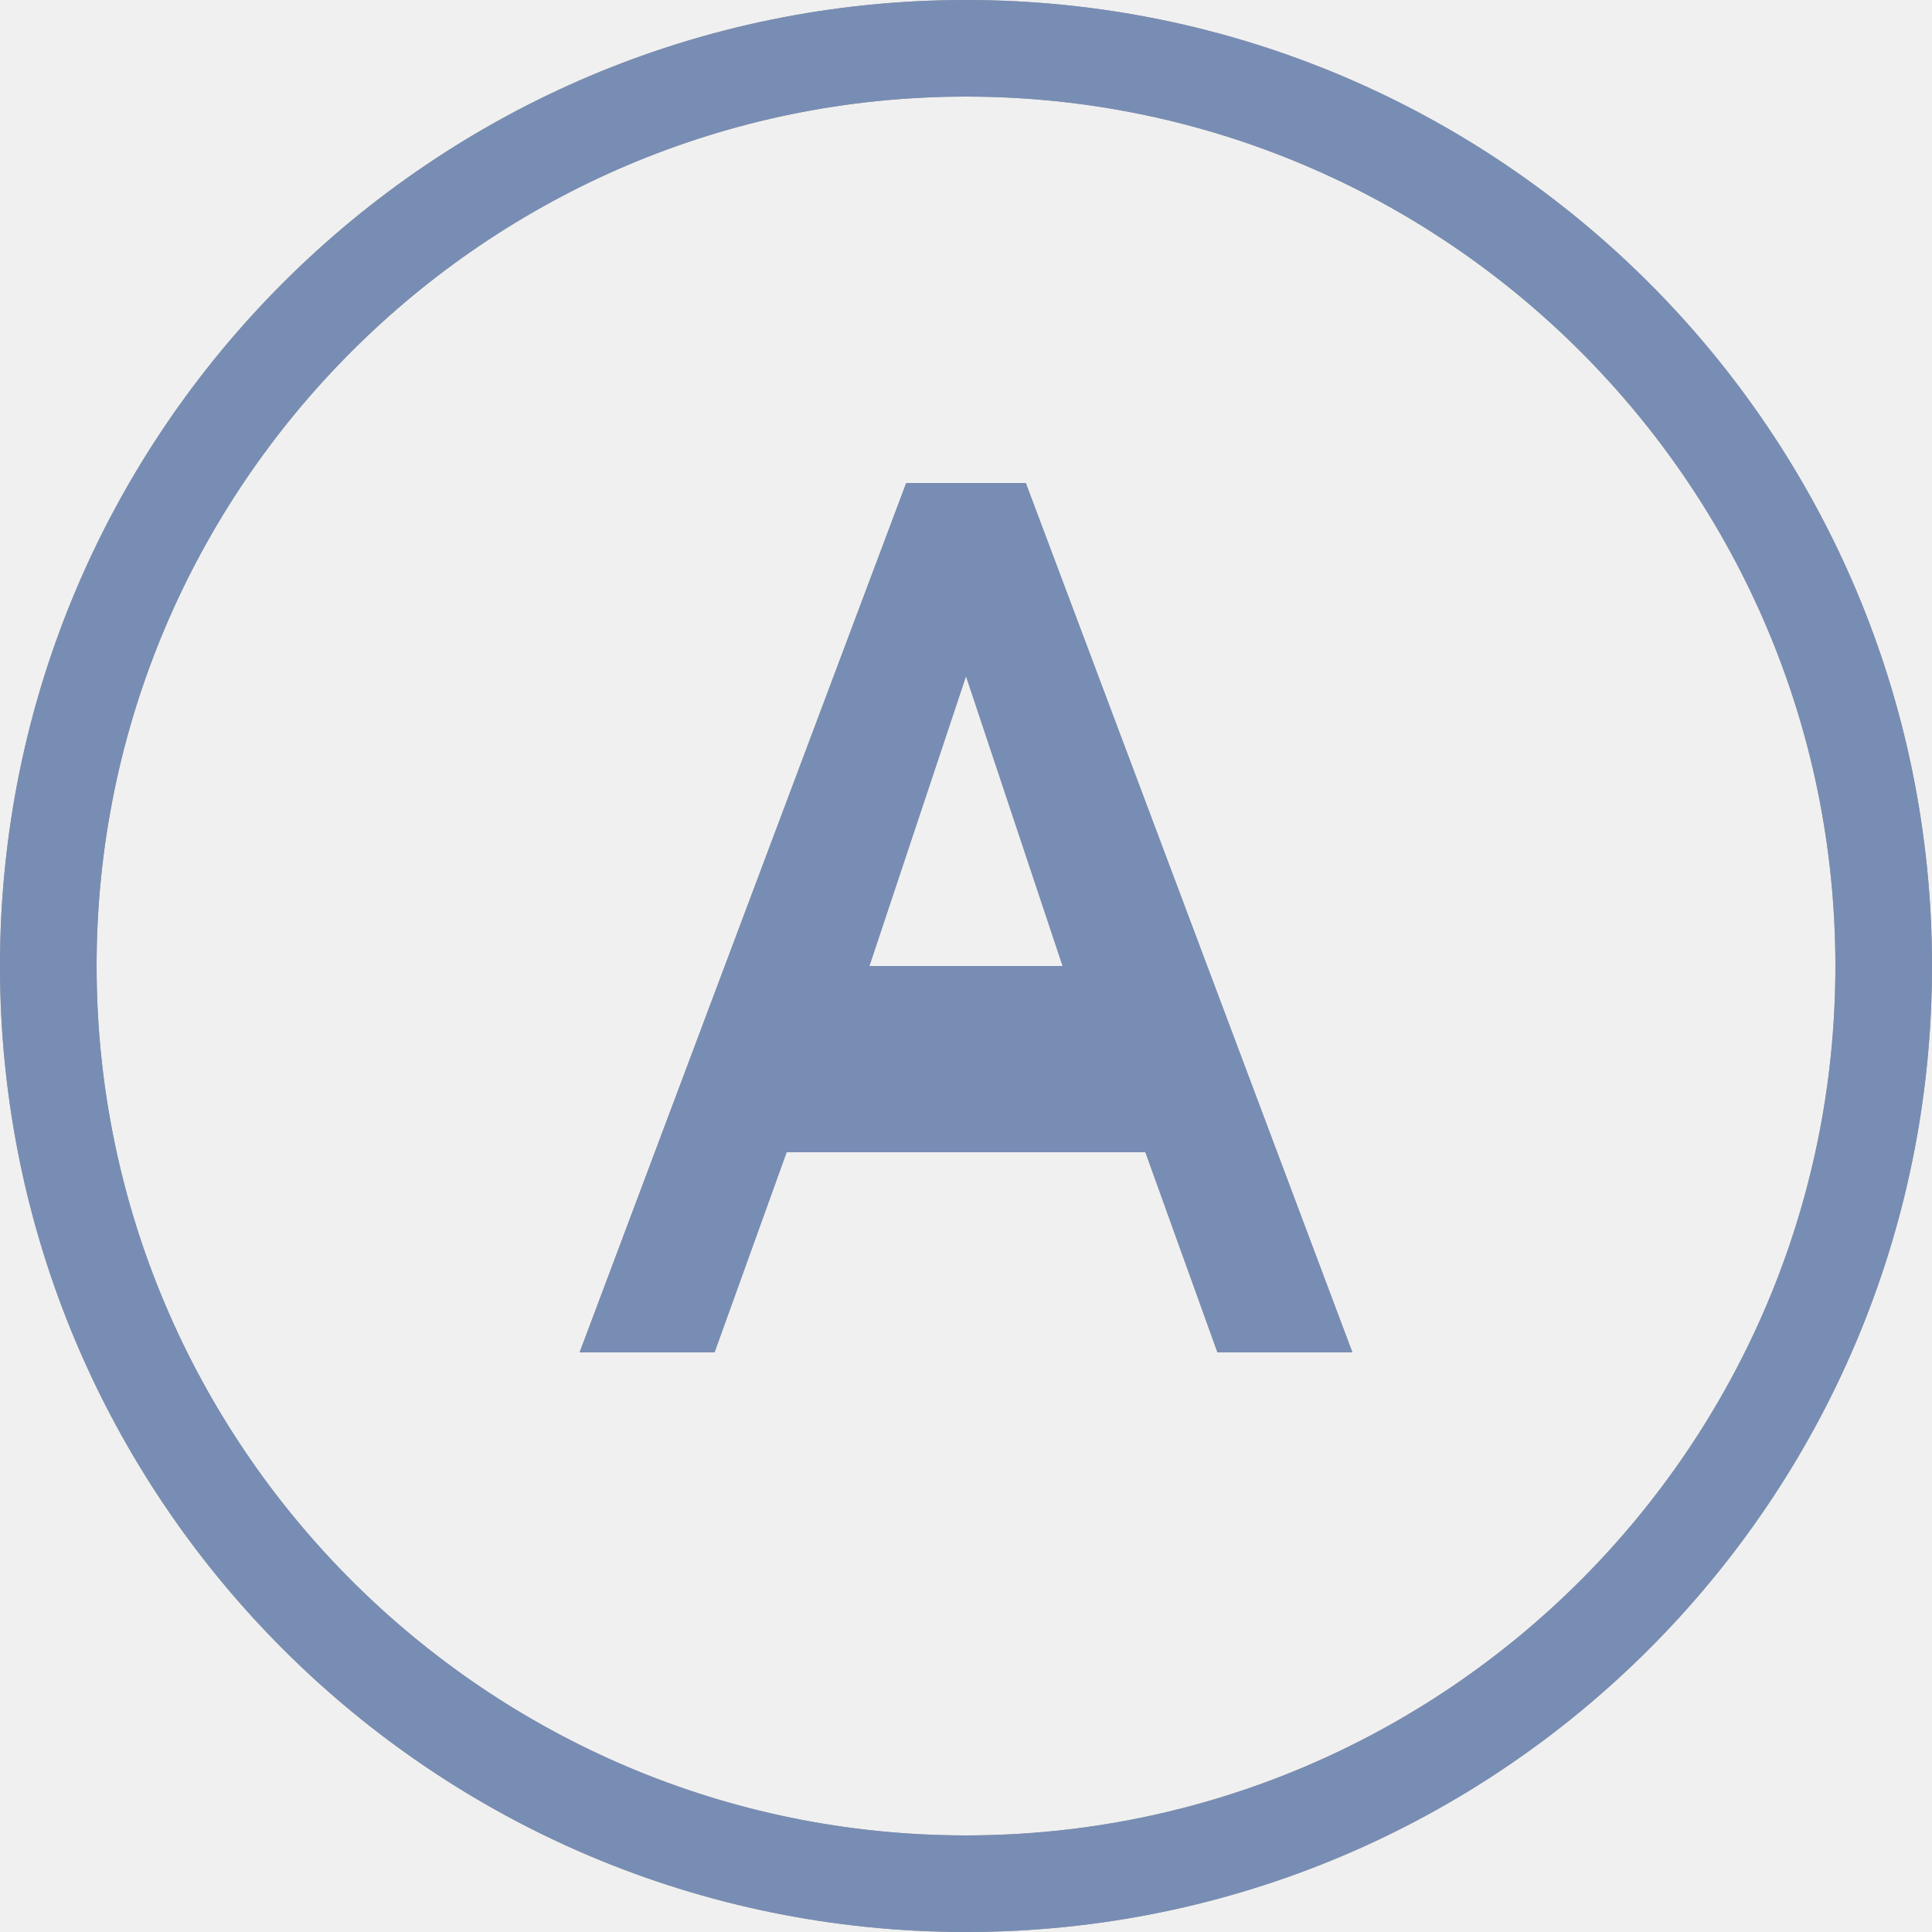
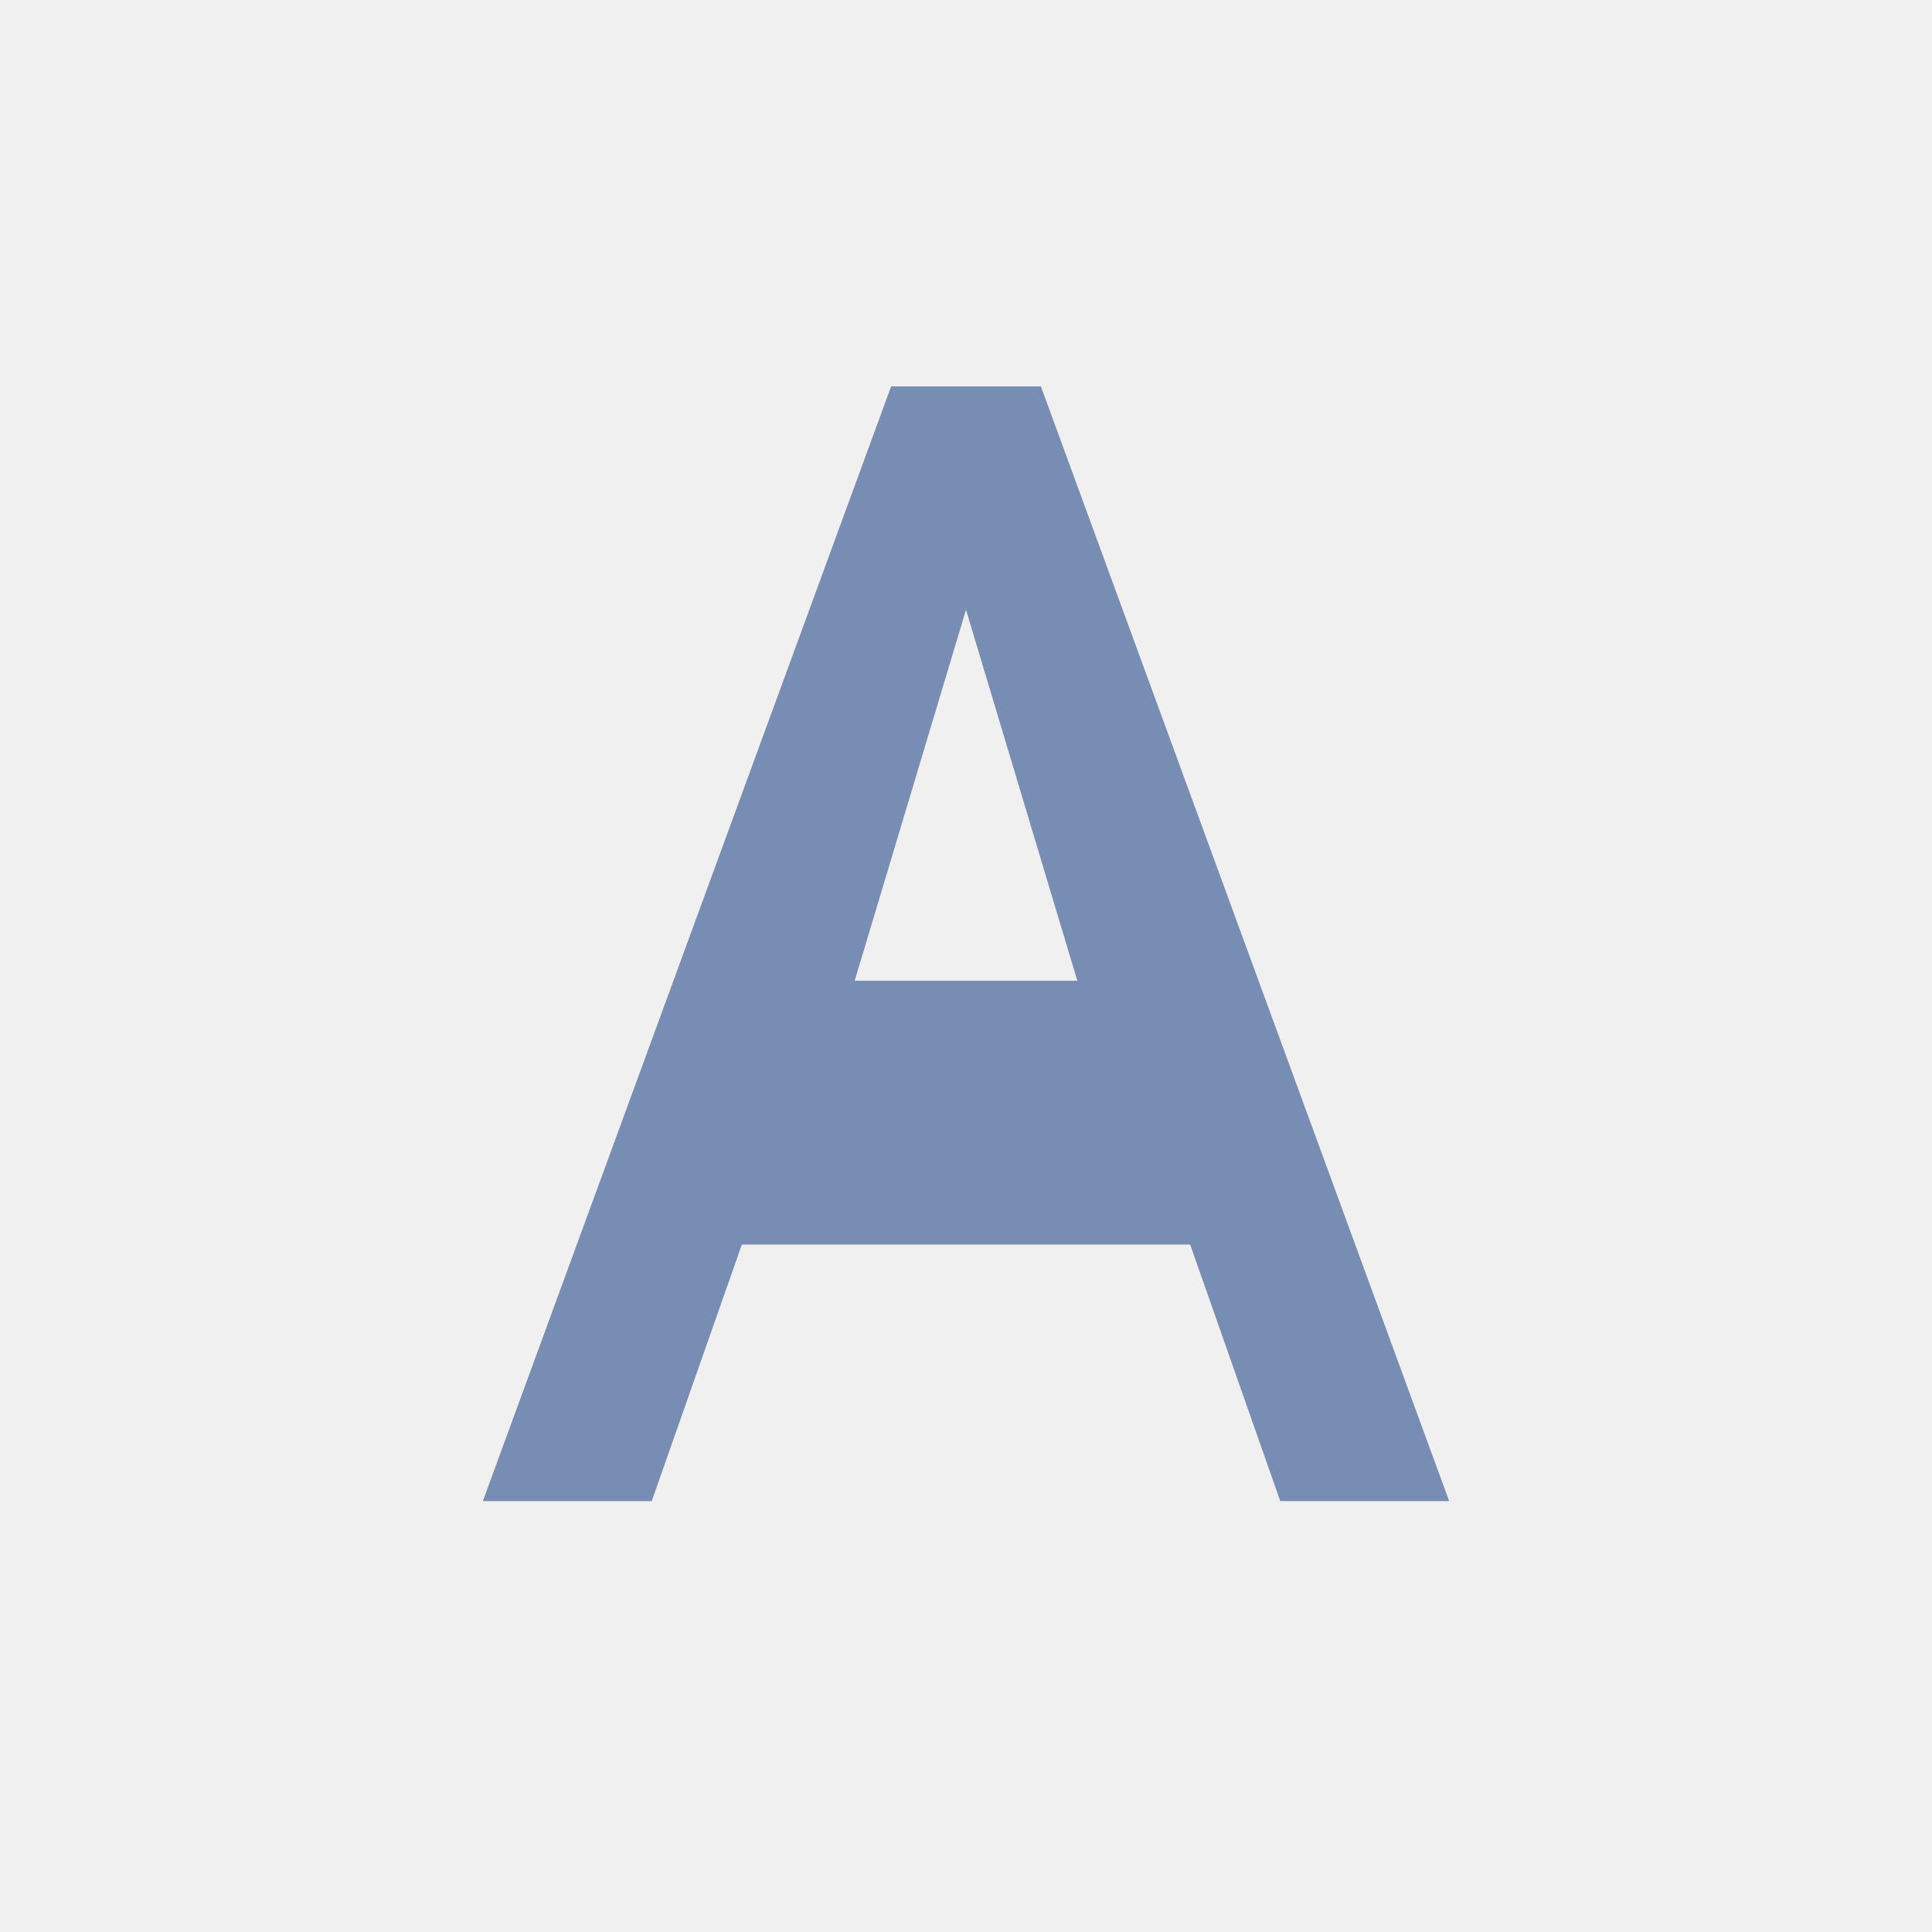
<svg xmlns="http://www.w3.org/2000/svg" xmlns:xlink="http://www.w3.org/1999/xlink" width="20px" height="20px" viewBox="0 0 20 20" version="1.1">
  <defs>
-     <path d="M10,0 C4.477,0 0,4.477 0,10 C0,15.523 4.477,20 10,20 C15.523,20 20,15.523 20,10 C20,4.477 15.523,0 10,0 M10,1 C14.963,1 19,5.037 19,10 C19,14.963 14.963,19 10,19 C5.037,19 1,14.963 1,10 C1,5.037 5.037,1 10,1 M7.397,14 L6,14 L9.381,5 L10.619,5 L14,14 L12.603,14 L11.857,11.928 L8.143,11.928 L7.397,14 Z M11,10 L10,7 L9,10 L11,10 Z" id="path-1" />
+     <path d="M6.746,15.538 L5,15.538 L9.226,4 L10.774,4 L15,15.538 L13.254,15.538 L12.321,12.882 L7.679,12.882 L6.746,15.538 Z M11.154,10.154 L10,6.308 L8.846,10.154 L11.154,10.154 Z" id="path-1" />
  </defs>
  <g id="icon/glossary" stroke="none" stroke-width="1" fill="none" fill-rule="evenodd">
    <mask id="mask-2" fill="white">
      <use xlink:href="#path-1" />
    </mask>
    <use id="Mask" fill="#999999" fill-rule="nonzero" xlink:href="#path-1" />
    <g id="Group" mask="url(#mask-2)" fill="#788DB4">
      <g id="Rectangle-Copy">
        <rect x="0" y="0" width="20" height="20" />
      </g>
    </g>
  </g>
</svg>
